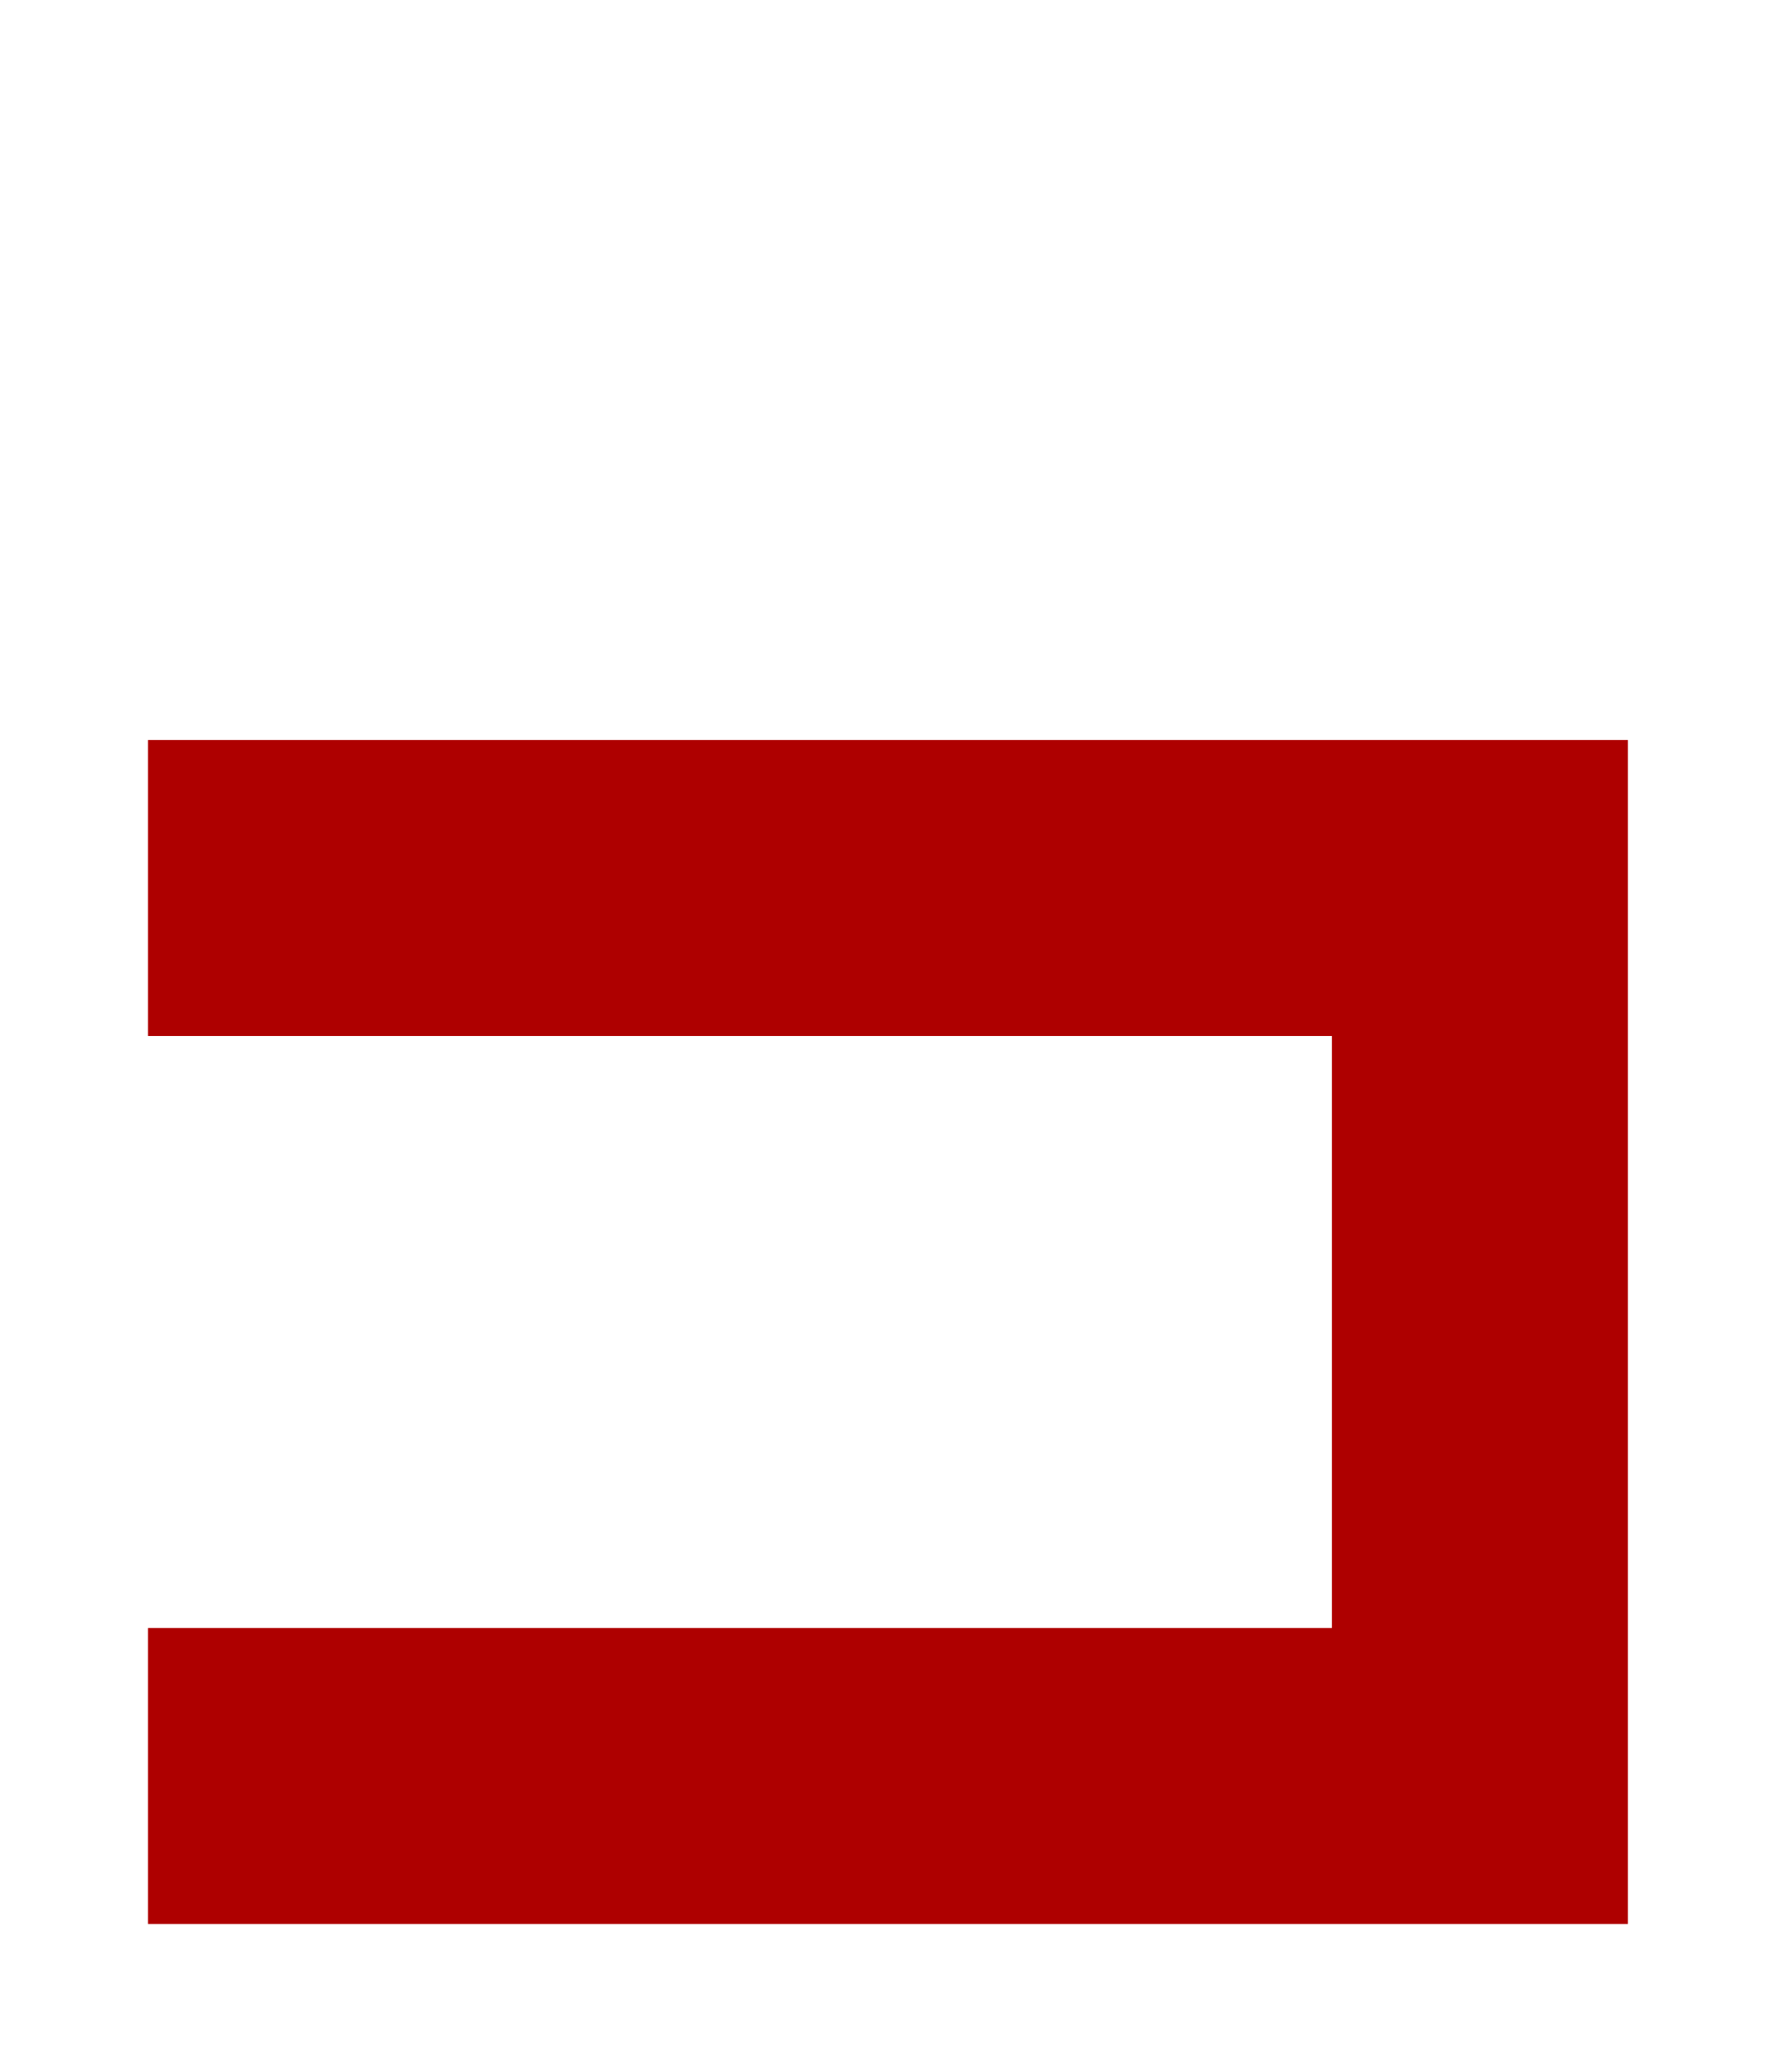
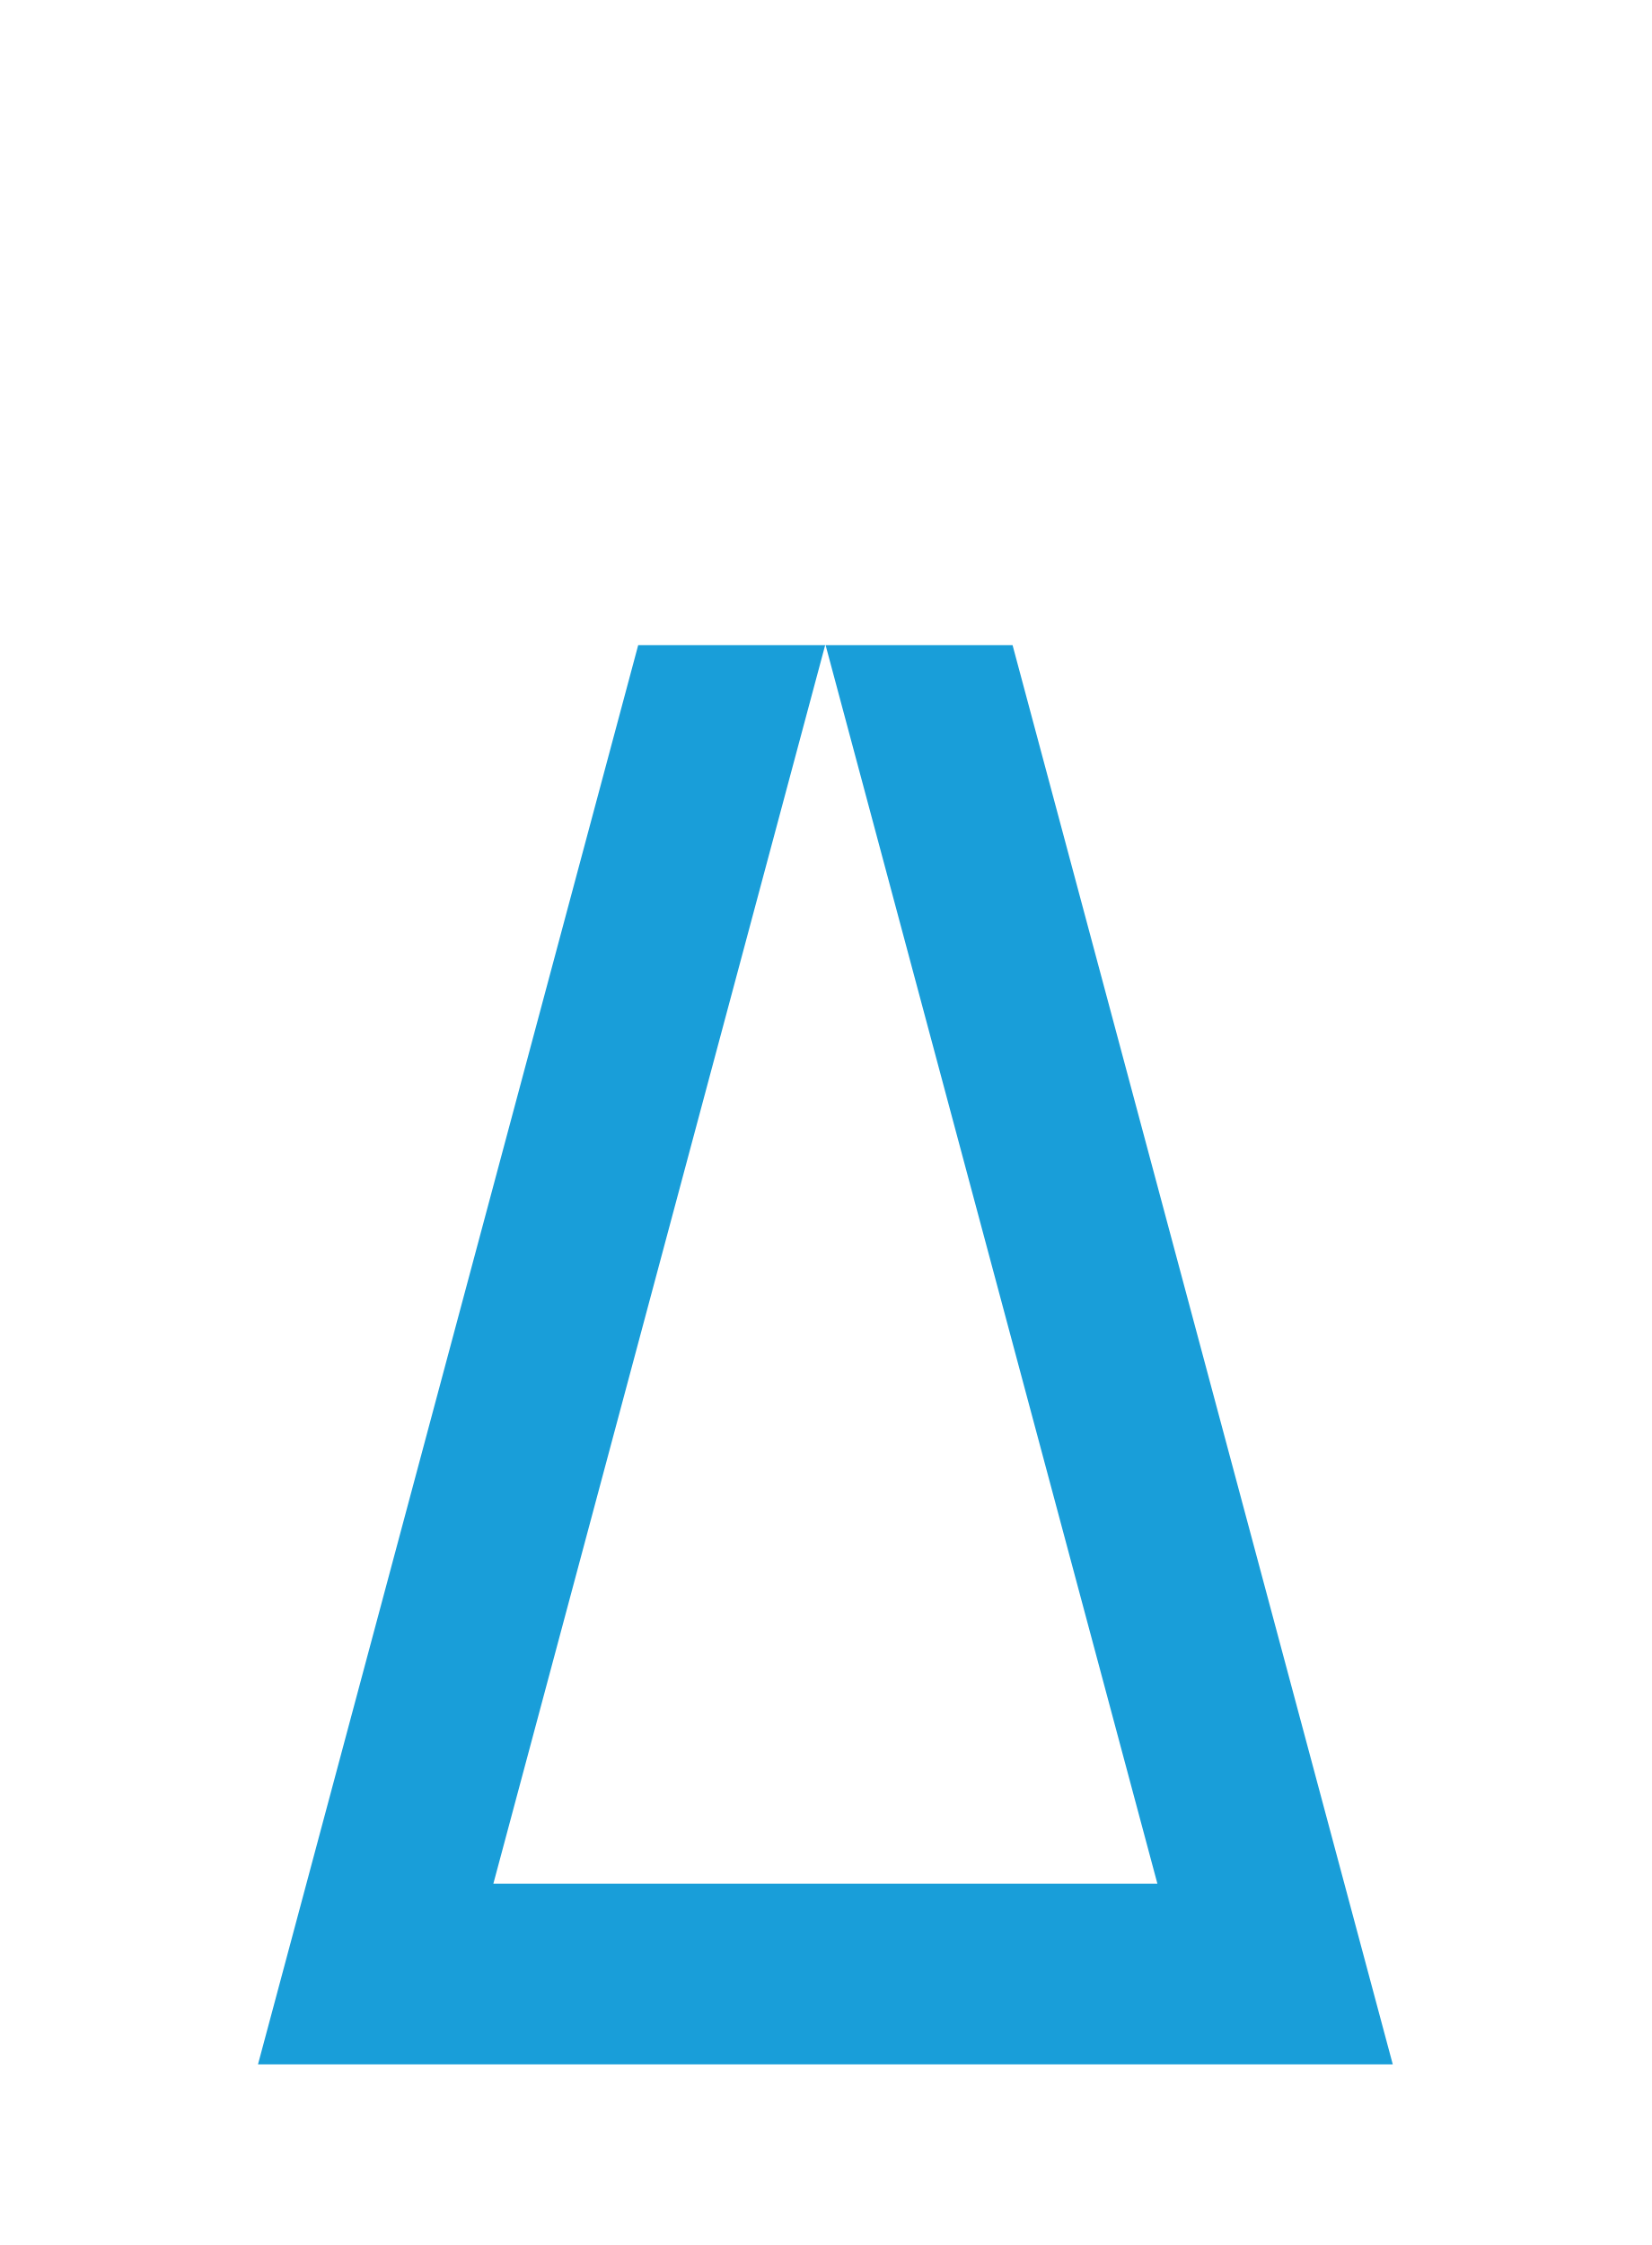
- <svg xmlns="http://www.w3.org/2000/svg" width="384px" height="448px" viewBox="0 0 384 448" version="1.1">
-   <g id="Glyphs" stroke="none" stroke-width="1" fill="none" fill-rule="evenodd">
-     <g id="U+0078---Latin-Small-Letter-X" fill="#AE0000">
-       <polygon id="Path" points="32 160 352 160 352 416 32 416 32 352 287.999 352 287.999 224 32 224" />
+ <svg xmlns="http://www.w3.org/2000/svg" width="640px" height="870px" viewBox="0 0 640 870" version="1.1">
+   <g id="Thin" stroke="none" stroke-width="1" fill="none" fill-rule="evenodd">
+     <g id="U+0078---Latin-Small-Letter-X" fill="#199ED9">
+       <polygon id="Path" points="100 800 247.371 250 319.841 250 191.225 730 448.616 730 320 250 392.47 250 539.841 800" />
    </g>
  </g>
</svg>
